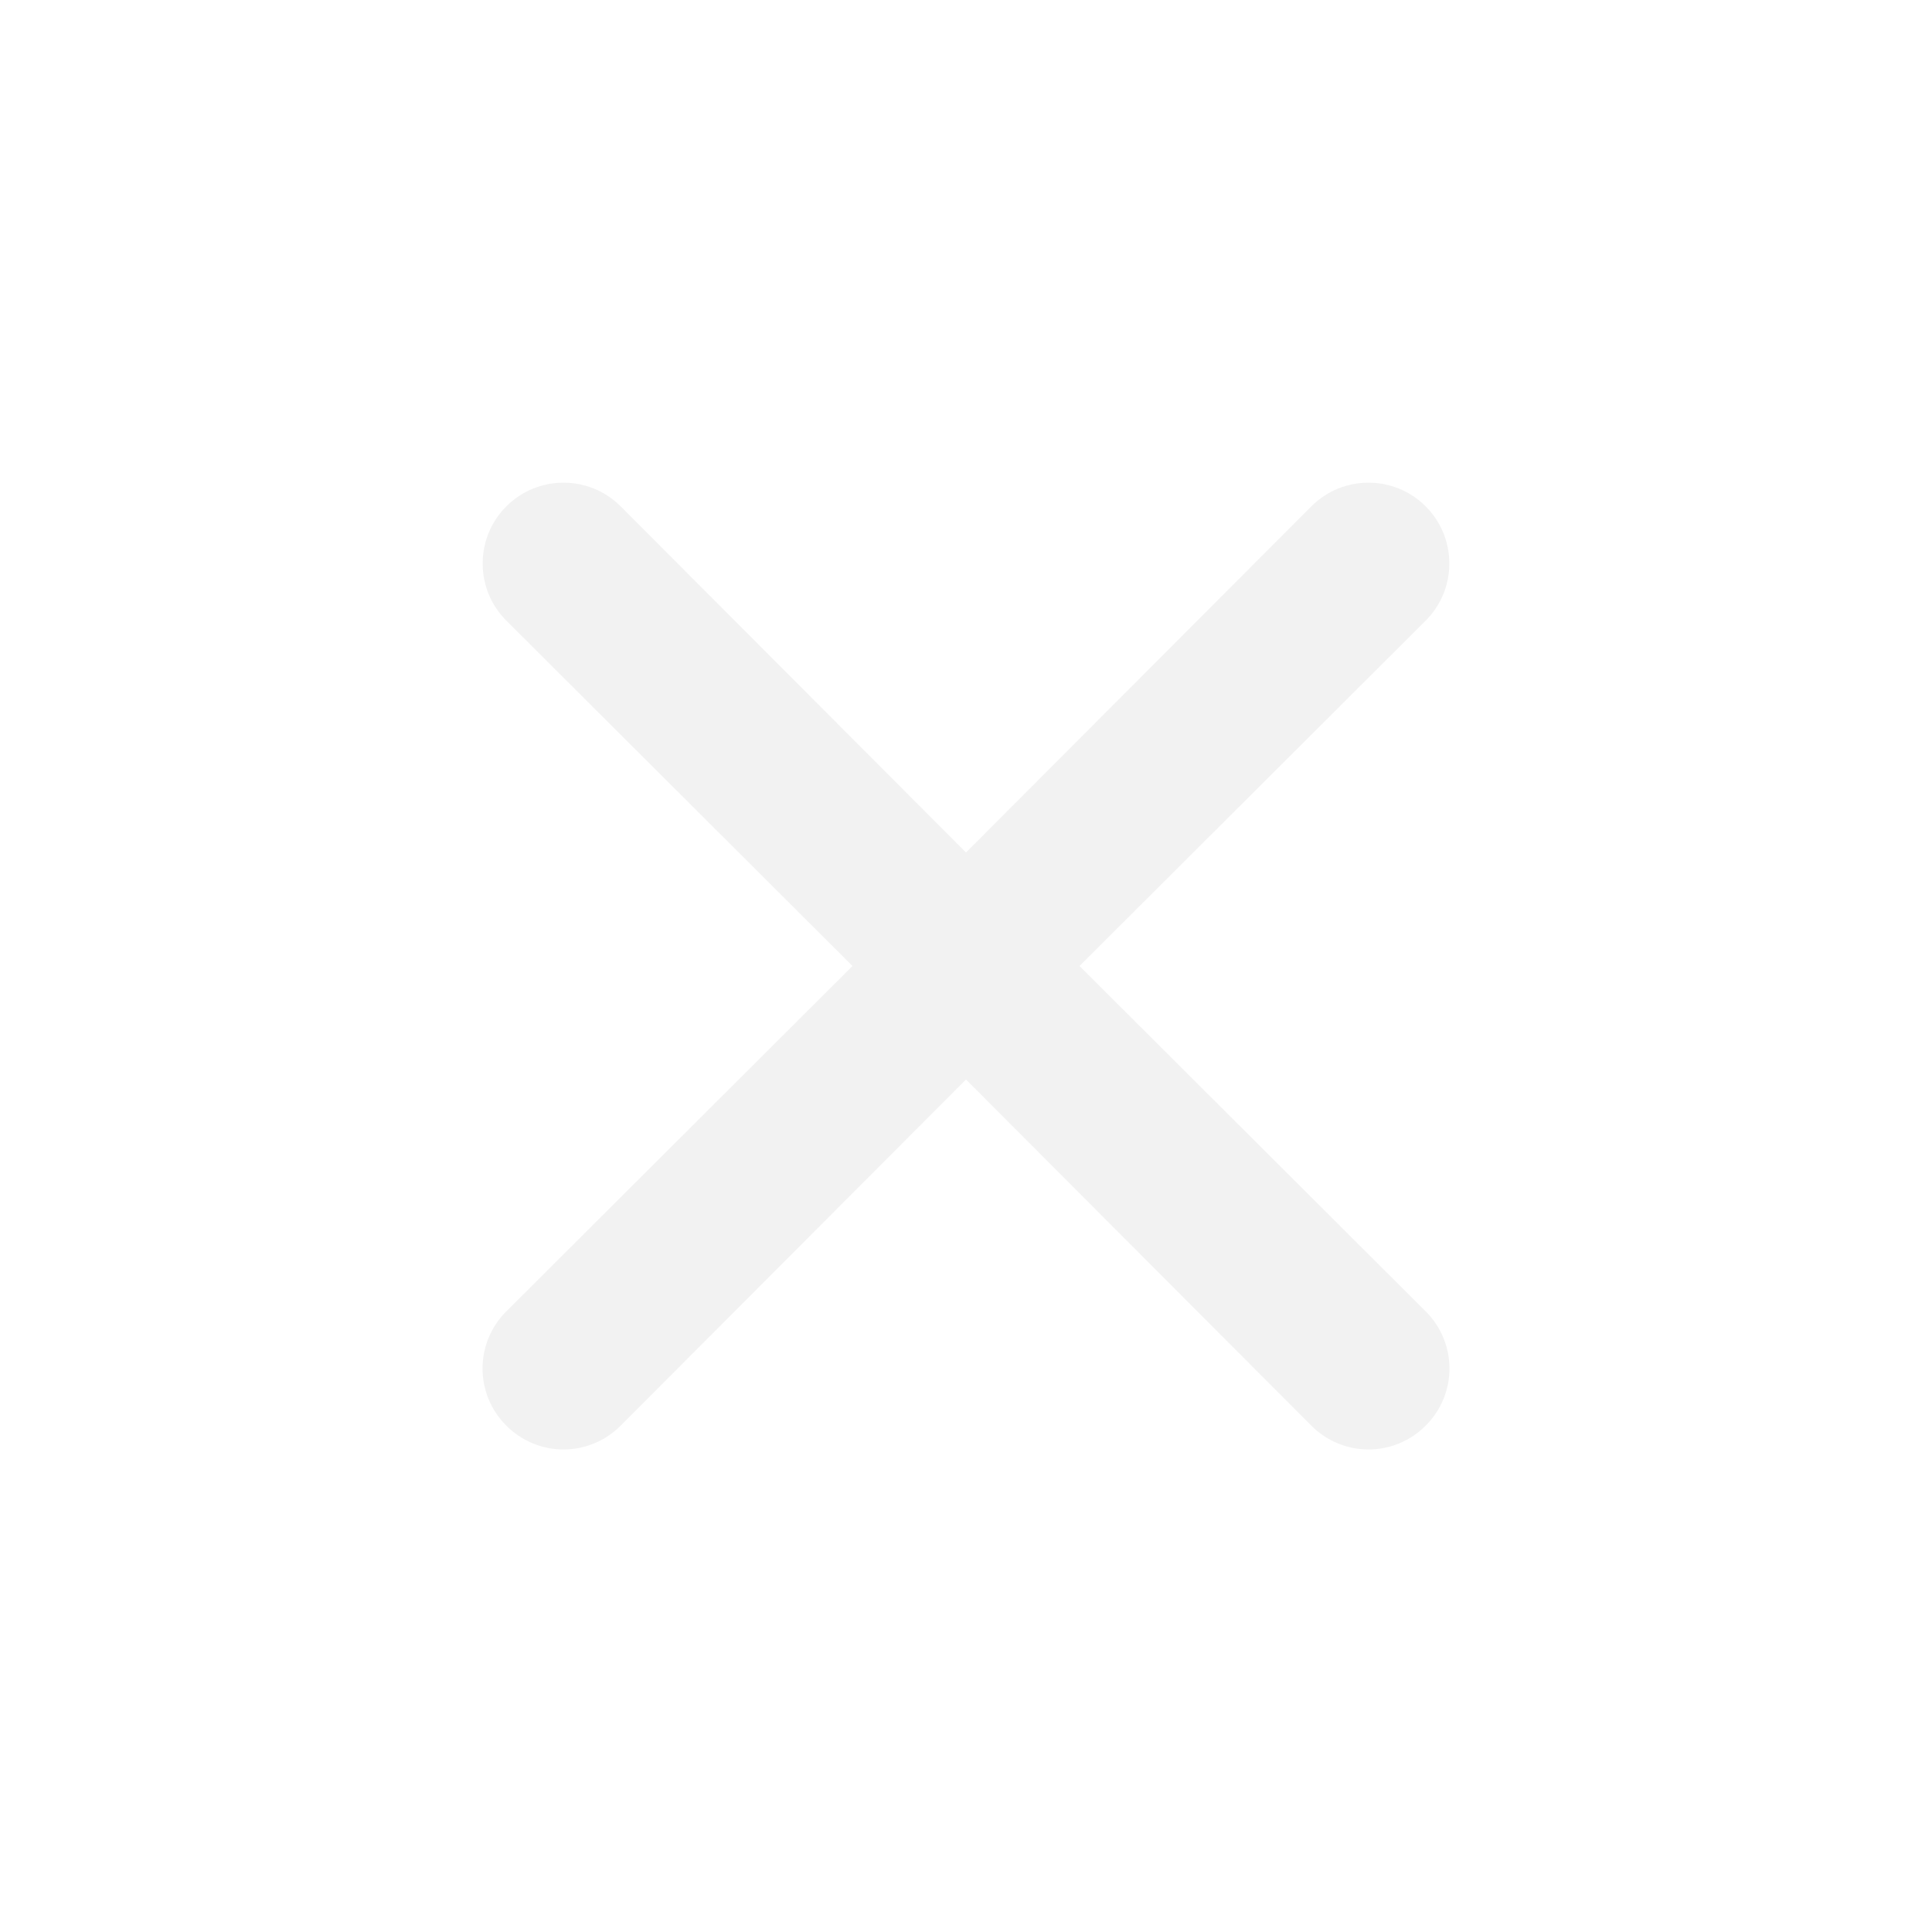
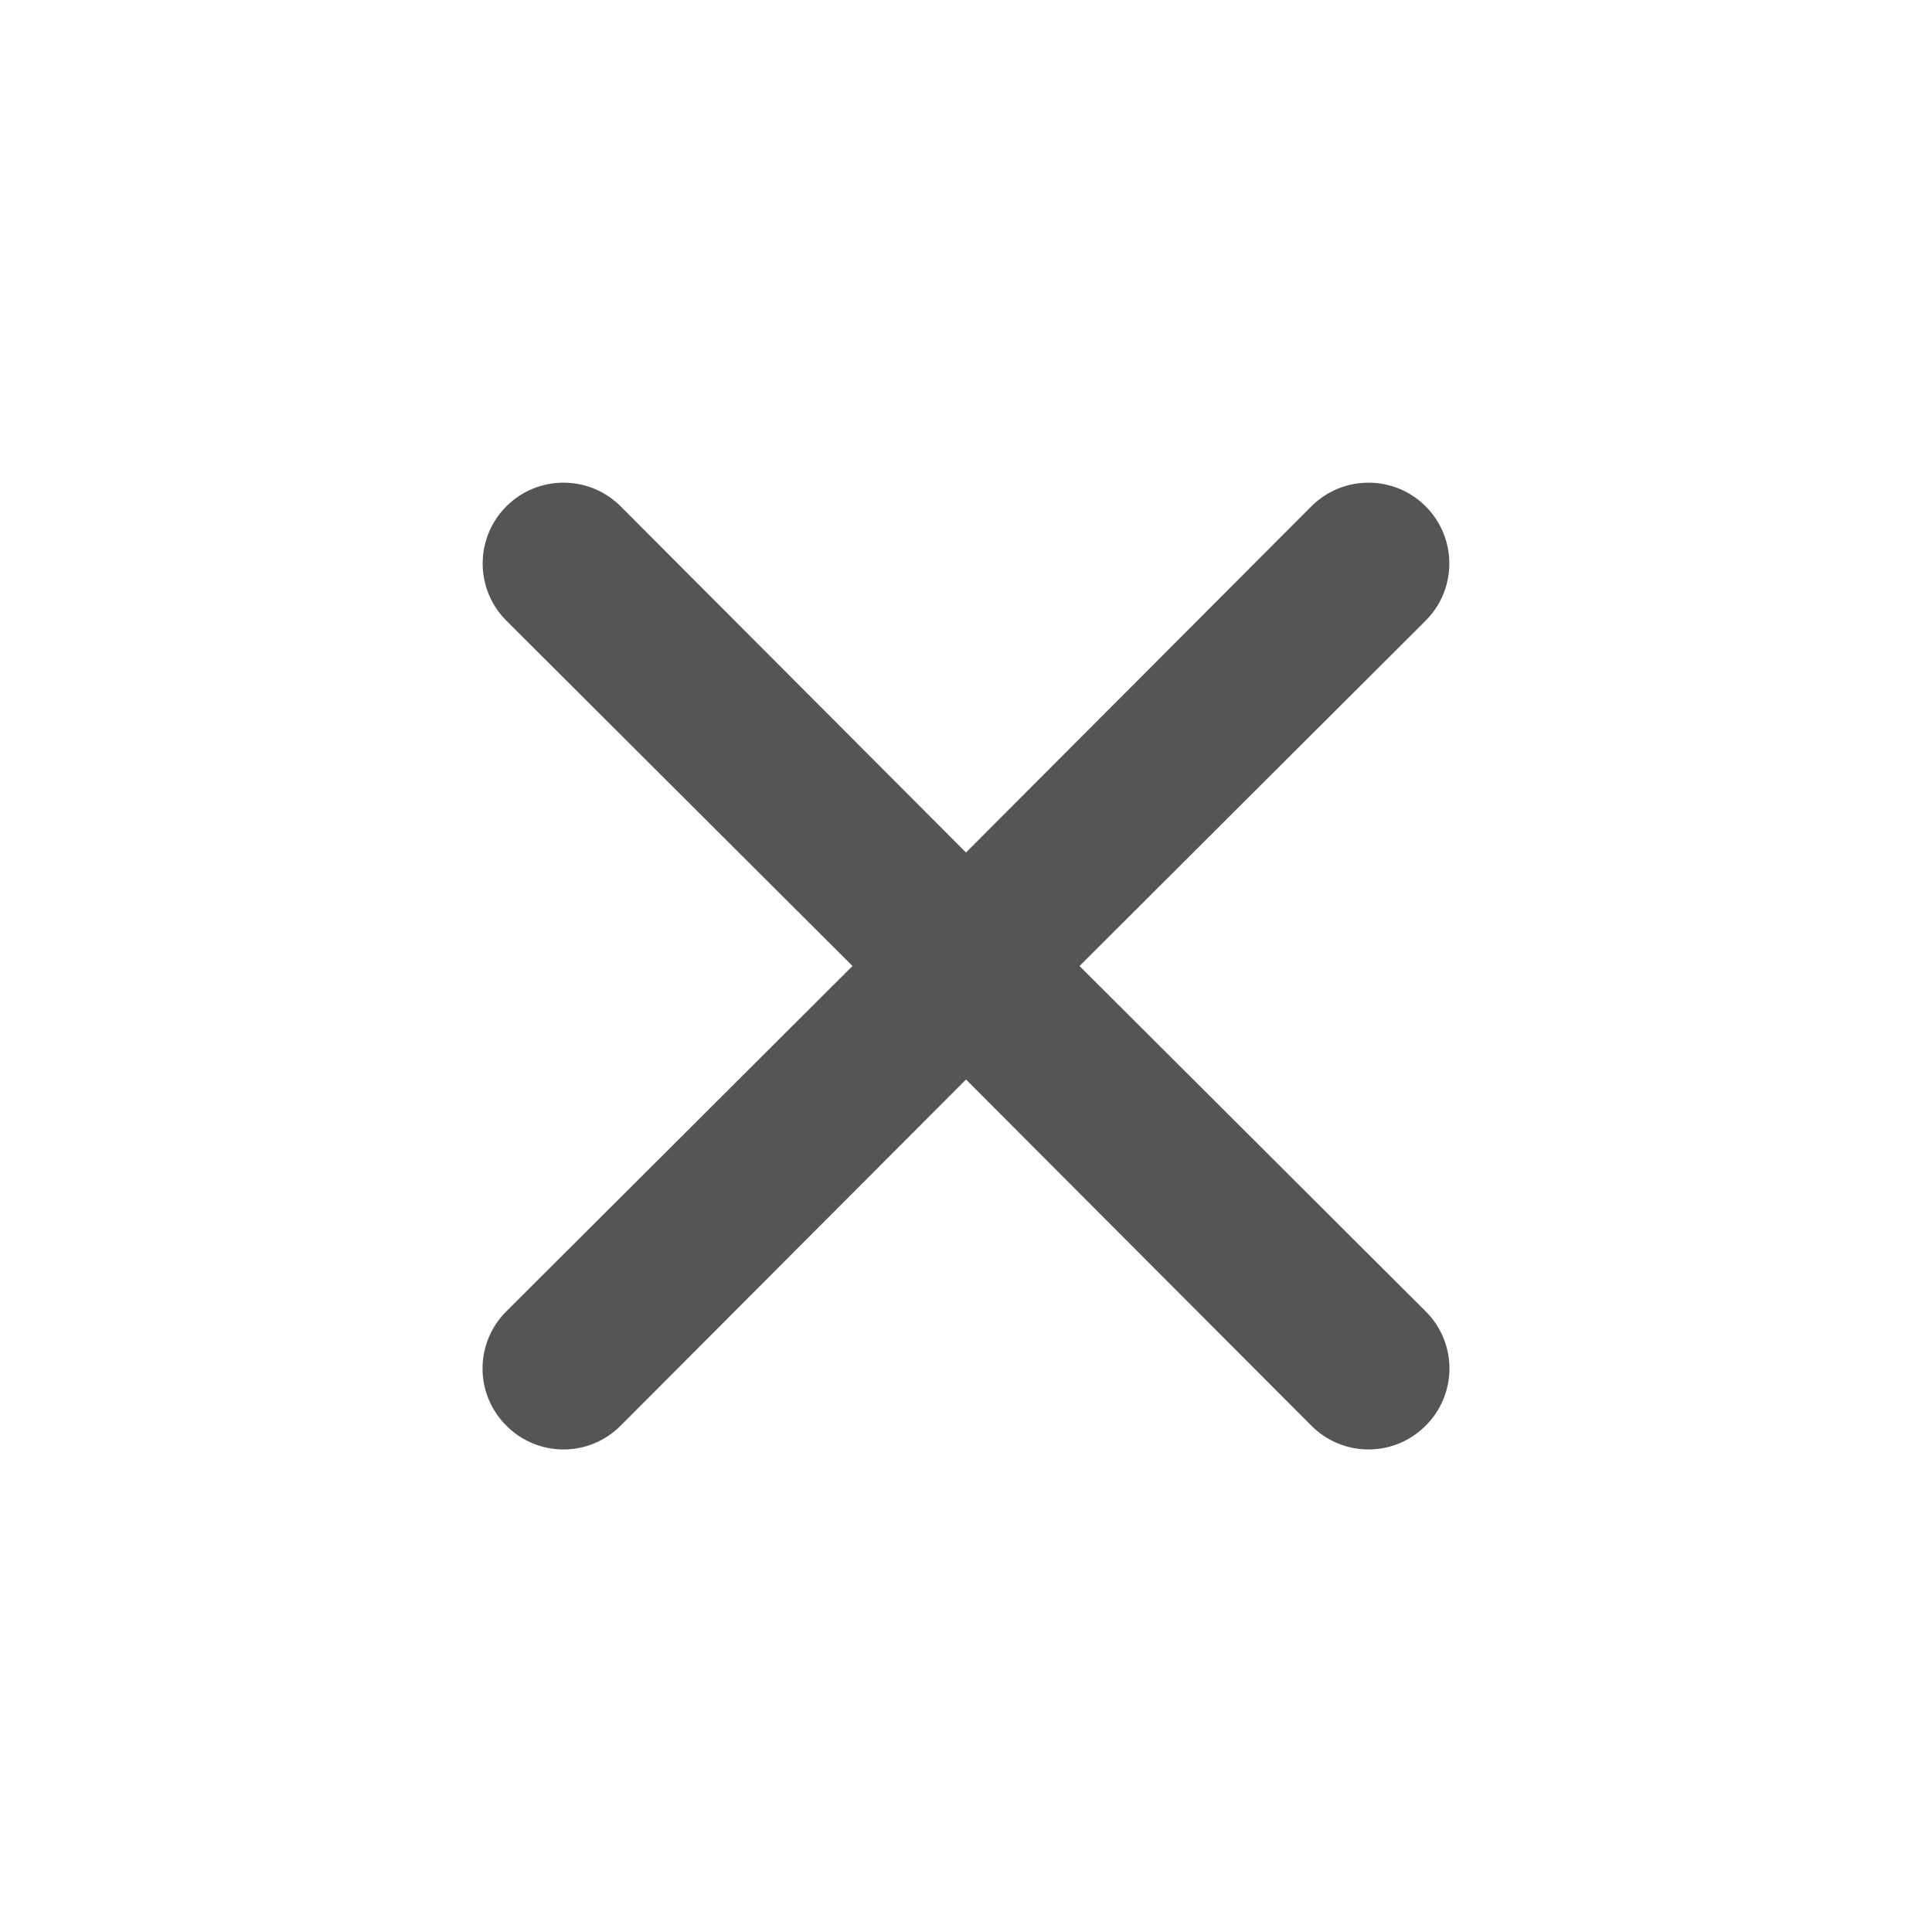
<svg xmlns="http://www.w3.org/2000/svg" viewBox="0 0 24 24">
-   <path fill="#f2f2f2" d="M13.41,12l4.3-4.29a1,1,0,1,0-1.42-1.42L12,10.59,7.71,6.29A1,1,0,0,0,6.29,7.71L10.59,12l-4.3,4.29a1,1,0,0,0,0,1.42,1,1,0,0,0,1.42,0L12,13.41l4.29,4.3a1,1,0,0,0,1.42,0,1,1,0,0,0,0-1.42Z" />
+   <path fill="#555" d="M13.41,12l4.3-4.29a1,1,0,1,0-1.42-1.42L12,10.59,7.71,6.29A1,1,0,0,0,6.29,7.71L10.59,12l-4.3,4.29a1,1,0,0,0,0,1.42,1,1,0,0,0,1.42,0L12,13.41l4.29,4.3a1,1,0,0,0,1.42,0,1,1,0,0,0,0-1.42Z" />
</svg>
